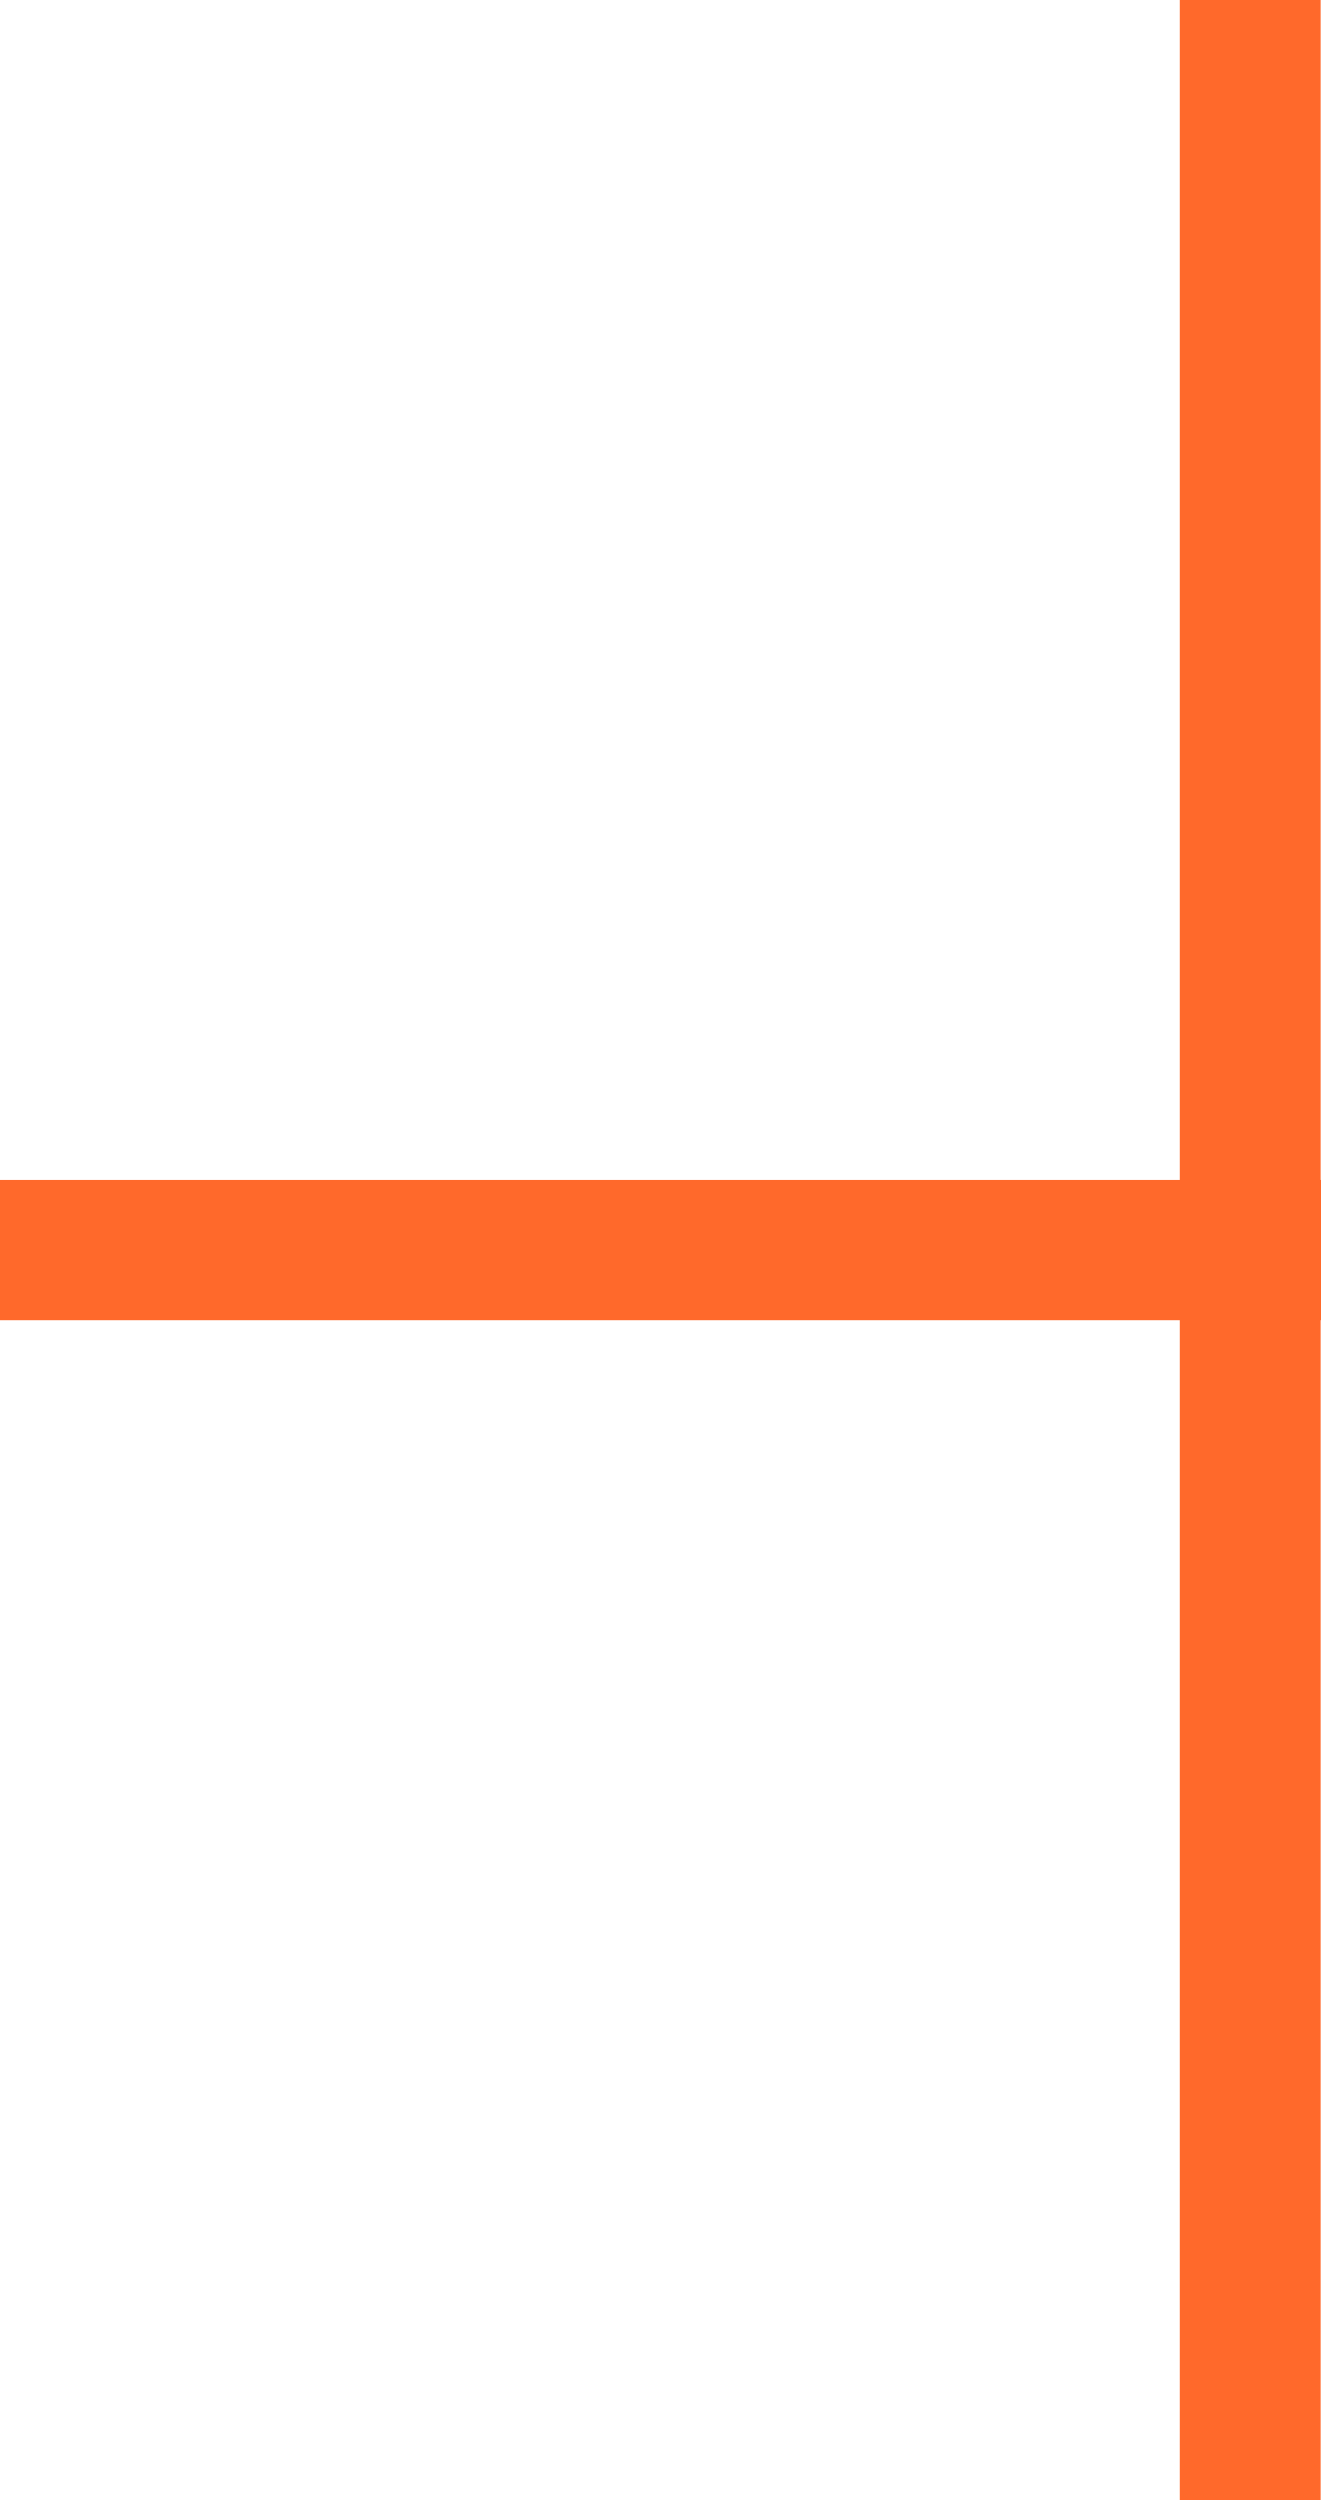
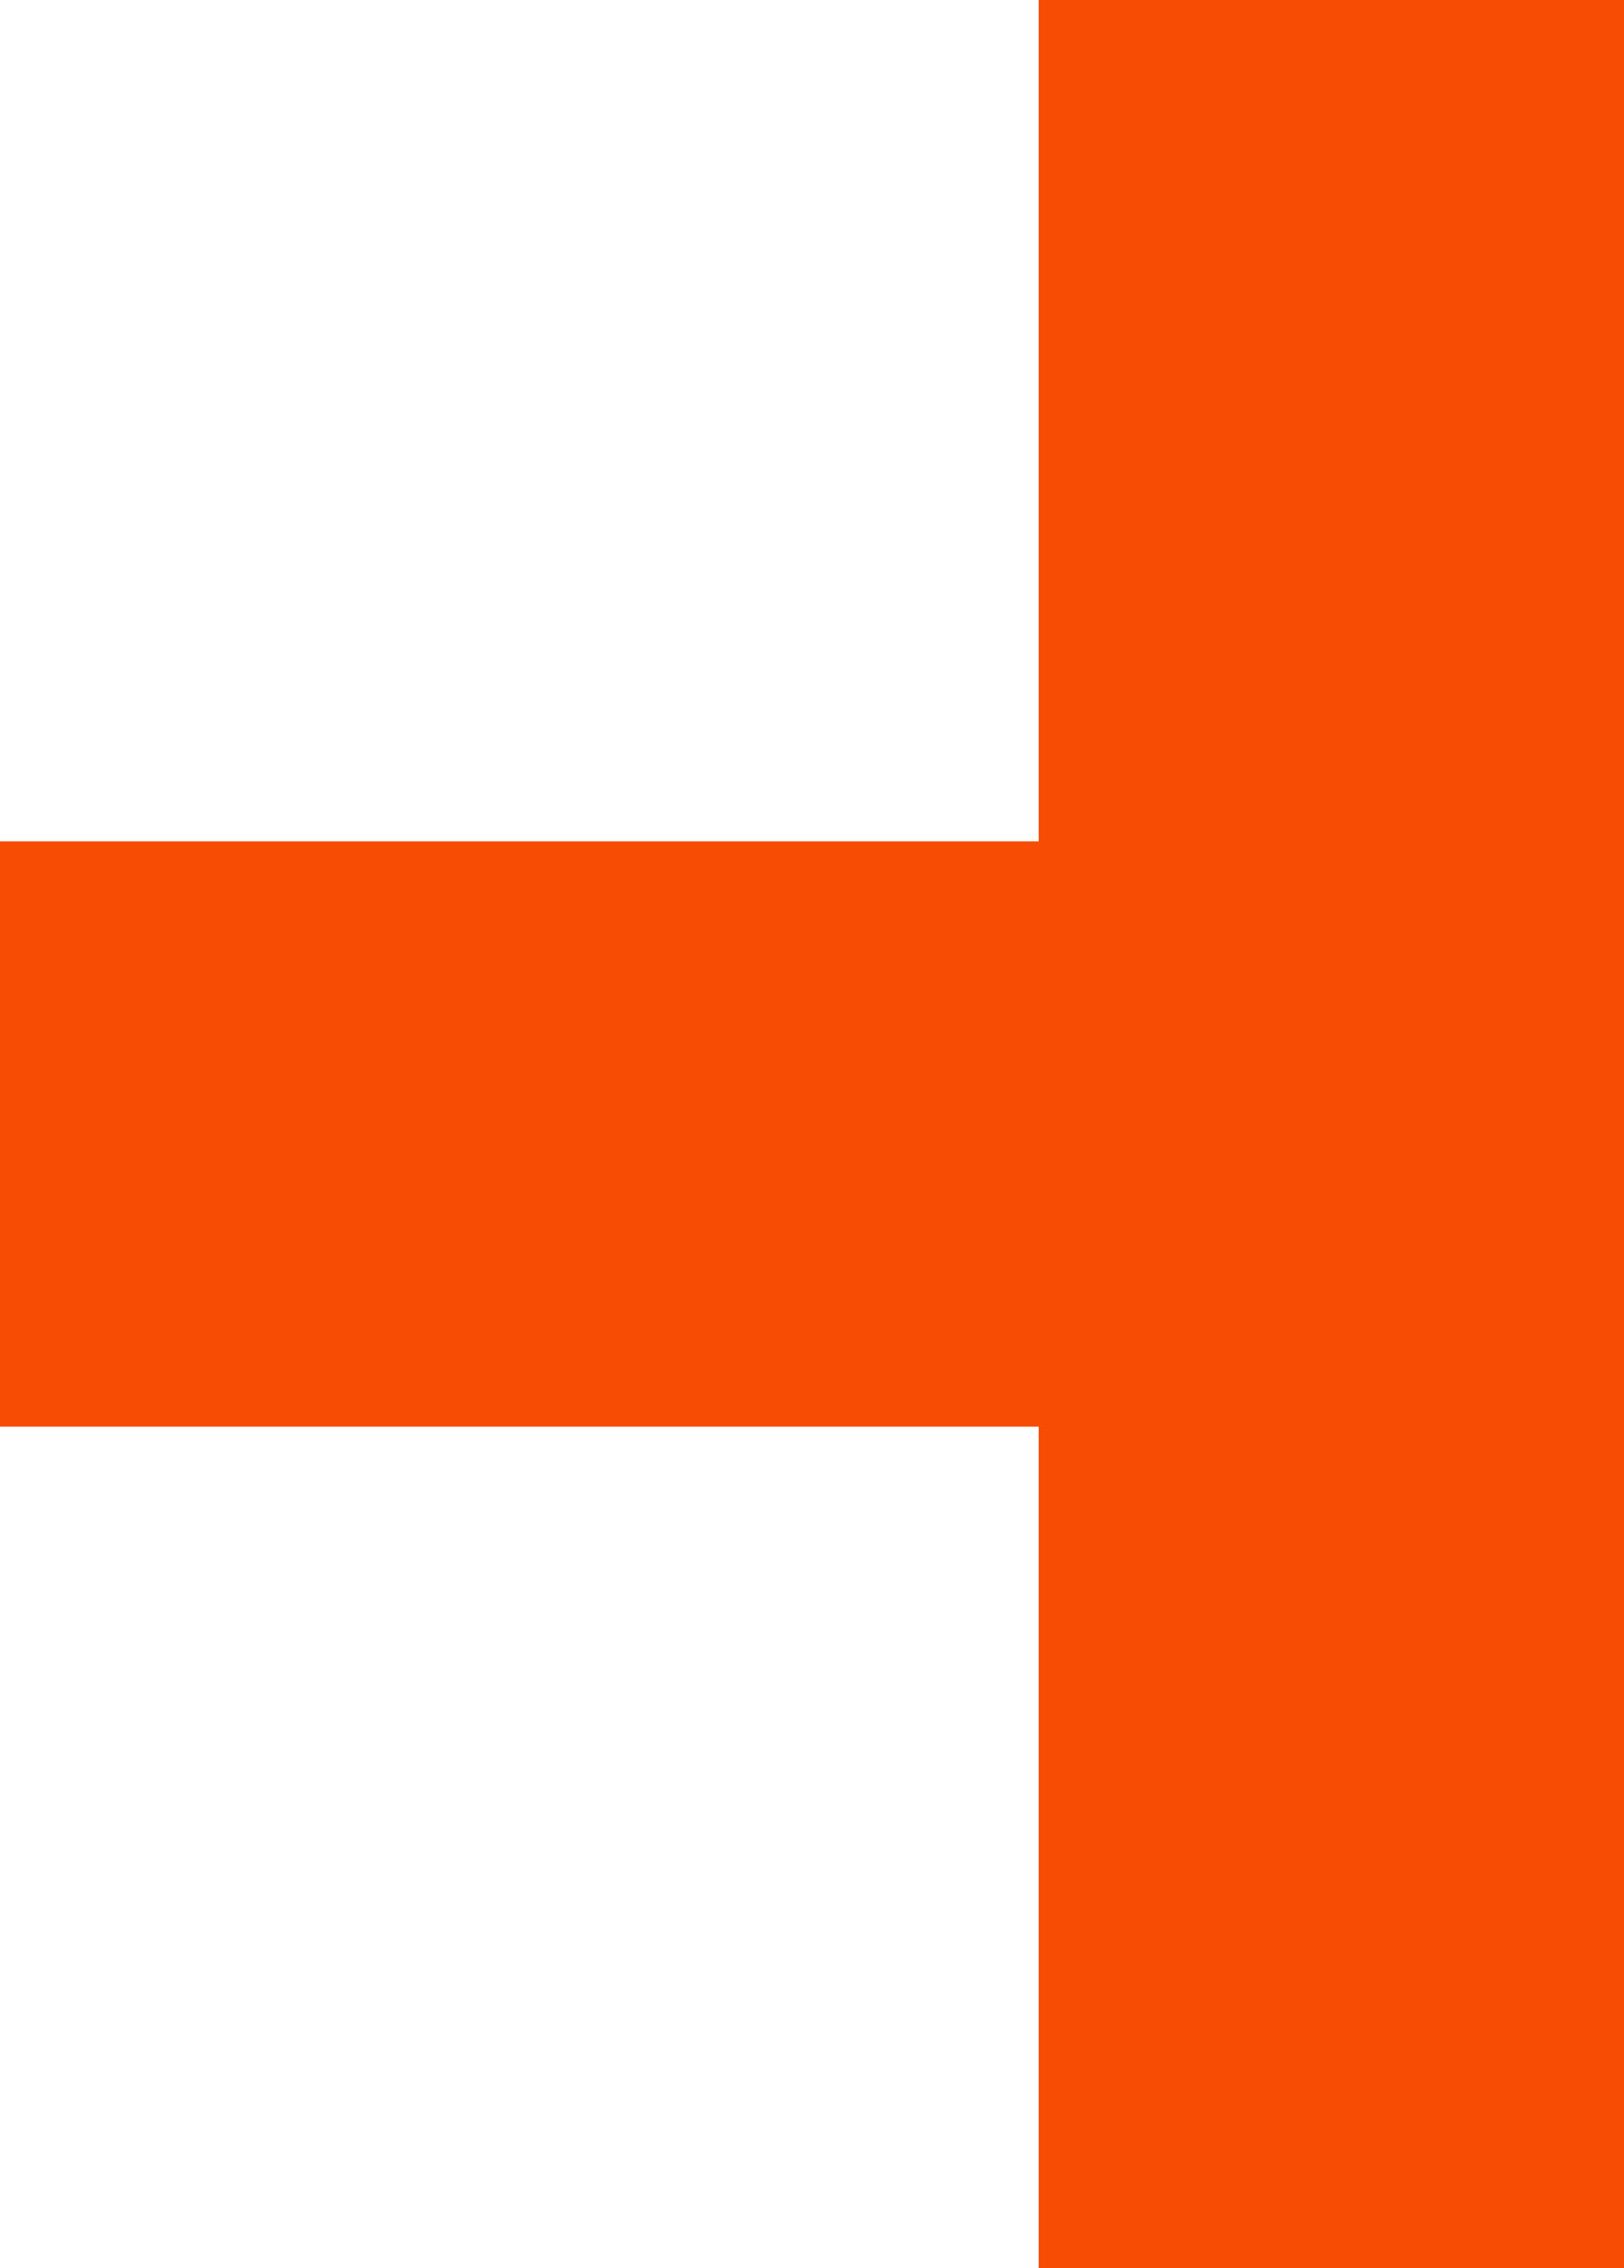
- <svg xmlns="http://www.w3.org/2000/svg" width="25.53" height="48.316" viewBox="0 0 25.53 48.316">
-   <g id="kozepso_white" data-name="kozepso white" transform="translate(0 0)">
-     <rect id="Rectangle_356" data-name="Rectangle 356" width="2.722" height="48.316" transform="translate(22.801 0)" fill="#ff692b" />
-     <rect id="Rectangle_357" data-name="Rectangle 357" width="2.711" height="25.53" transform="translate(0 25.515) rotate(-90)" fill="#ff692b" />
-   </g>
+ <svg xmlns="http://www.w3.org/2000/svg" id="rightTrick" width="22.196" height="31" viewBox="0 0 22.196 31">
+   <rect id="Rectangle_2175" data-name="Rectangle 2175" width="8" height="31" transform="translate(14.196)" fill="#F64C04" />
+   <rect id="Rectangle_2176" data-name="Rectangle 2176" width="8" height="22.195" transform="translate(0 19.5) rotate(-90)" fill="#F64C04" />
</svg>
